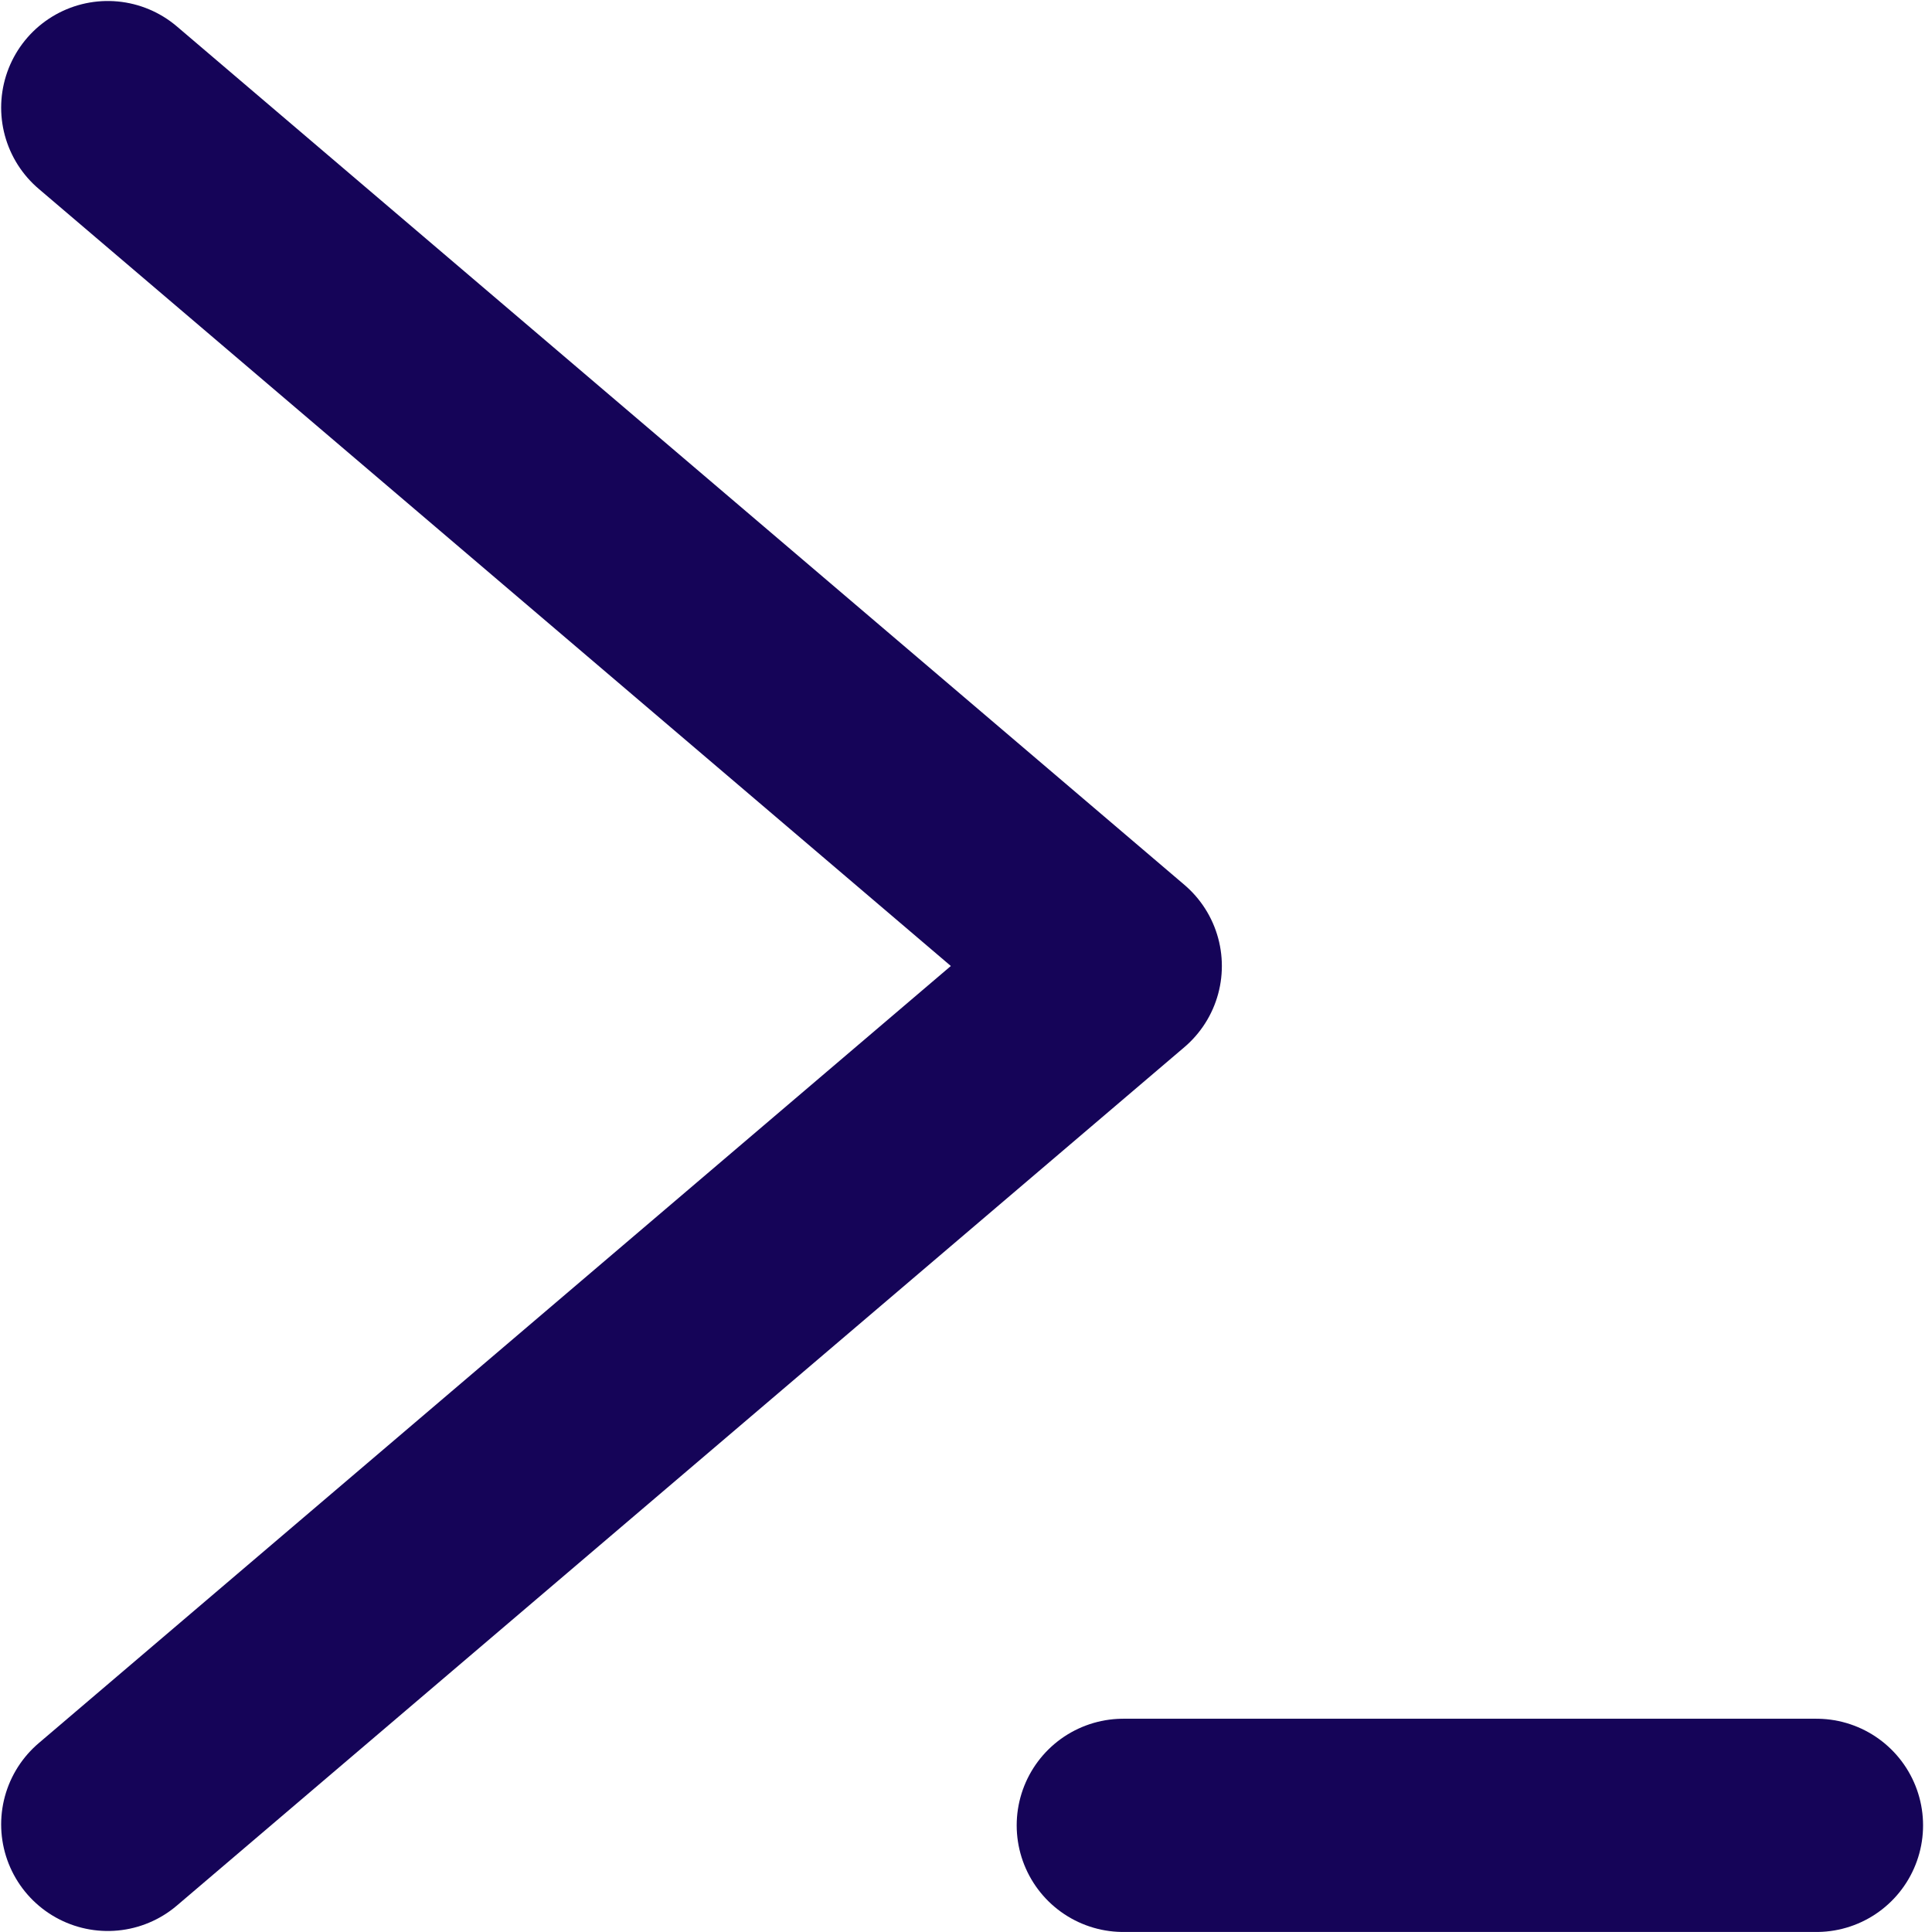
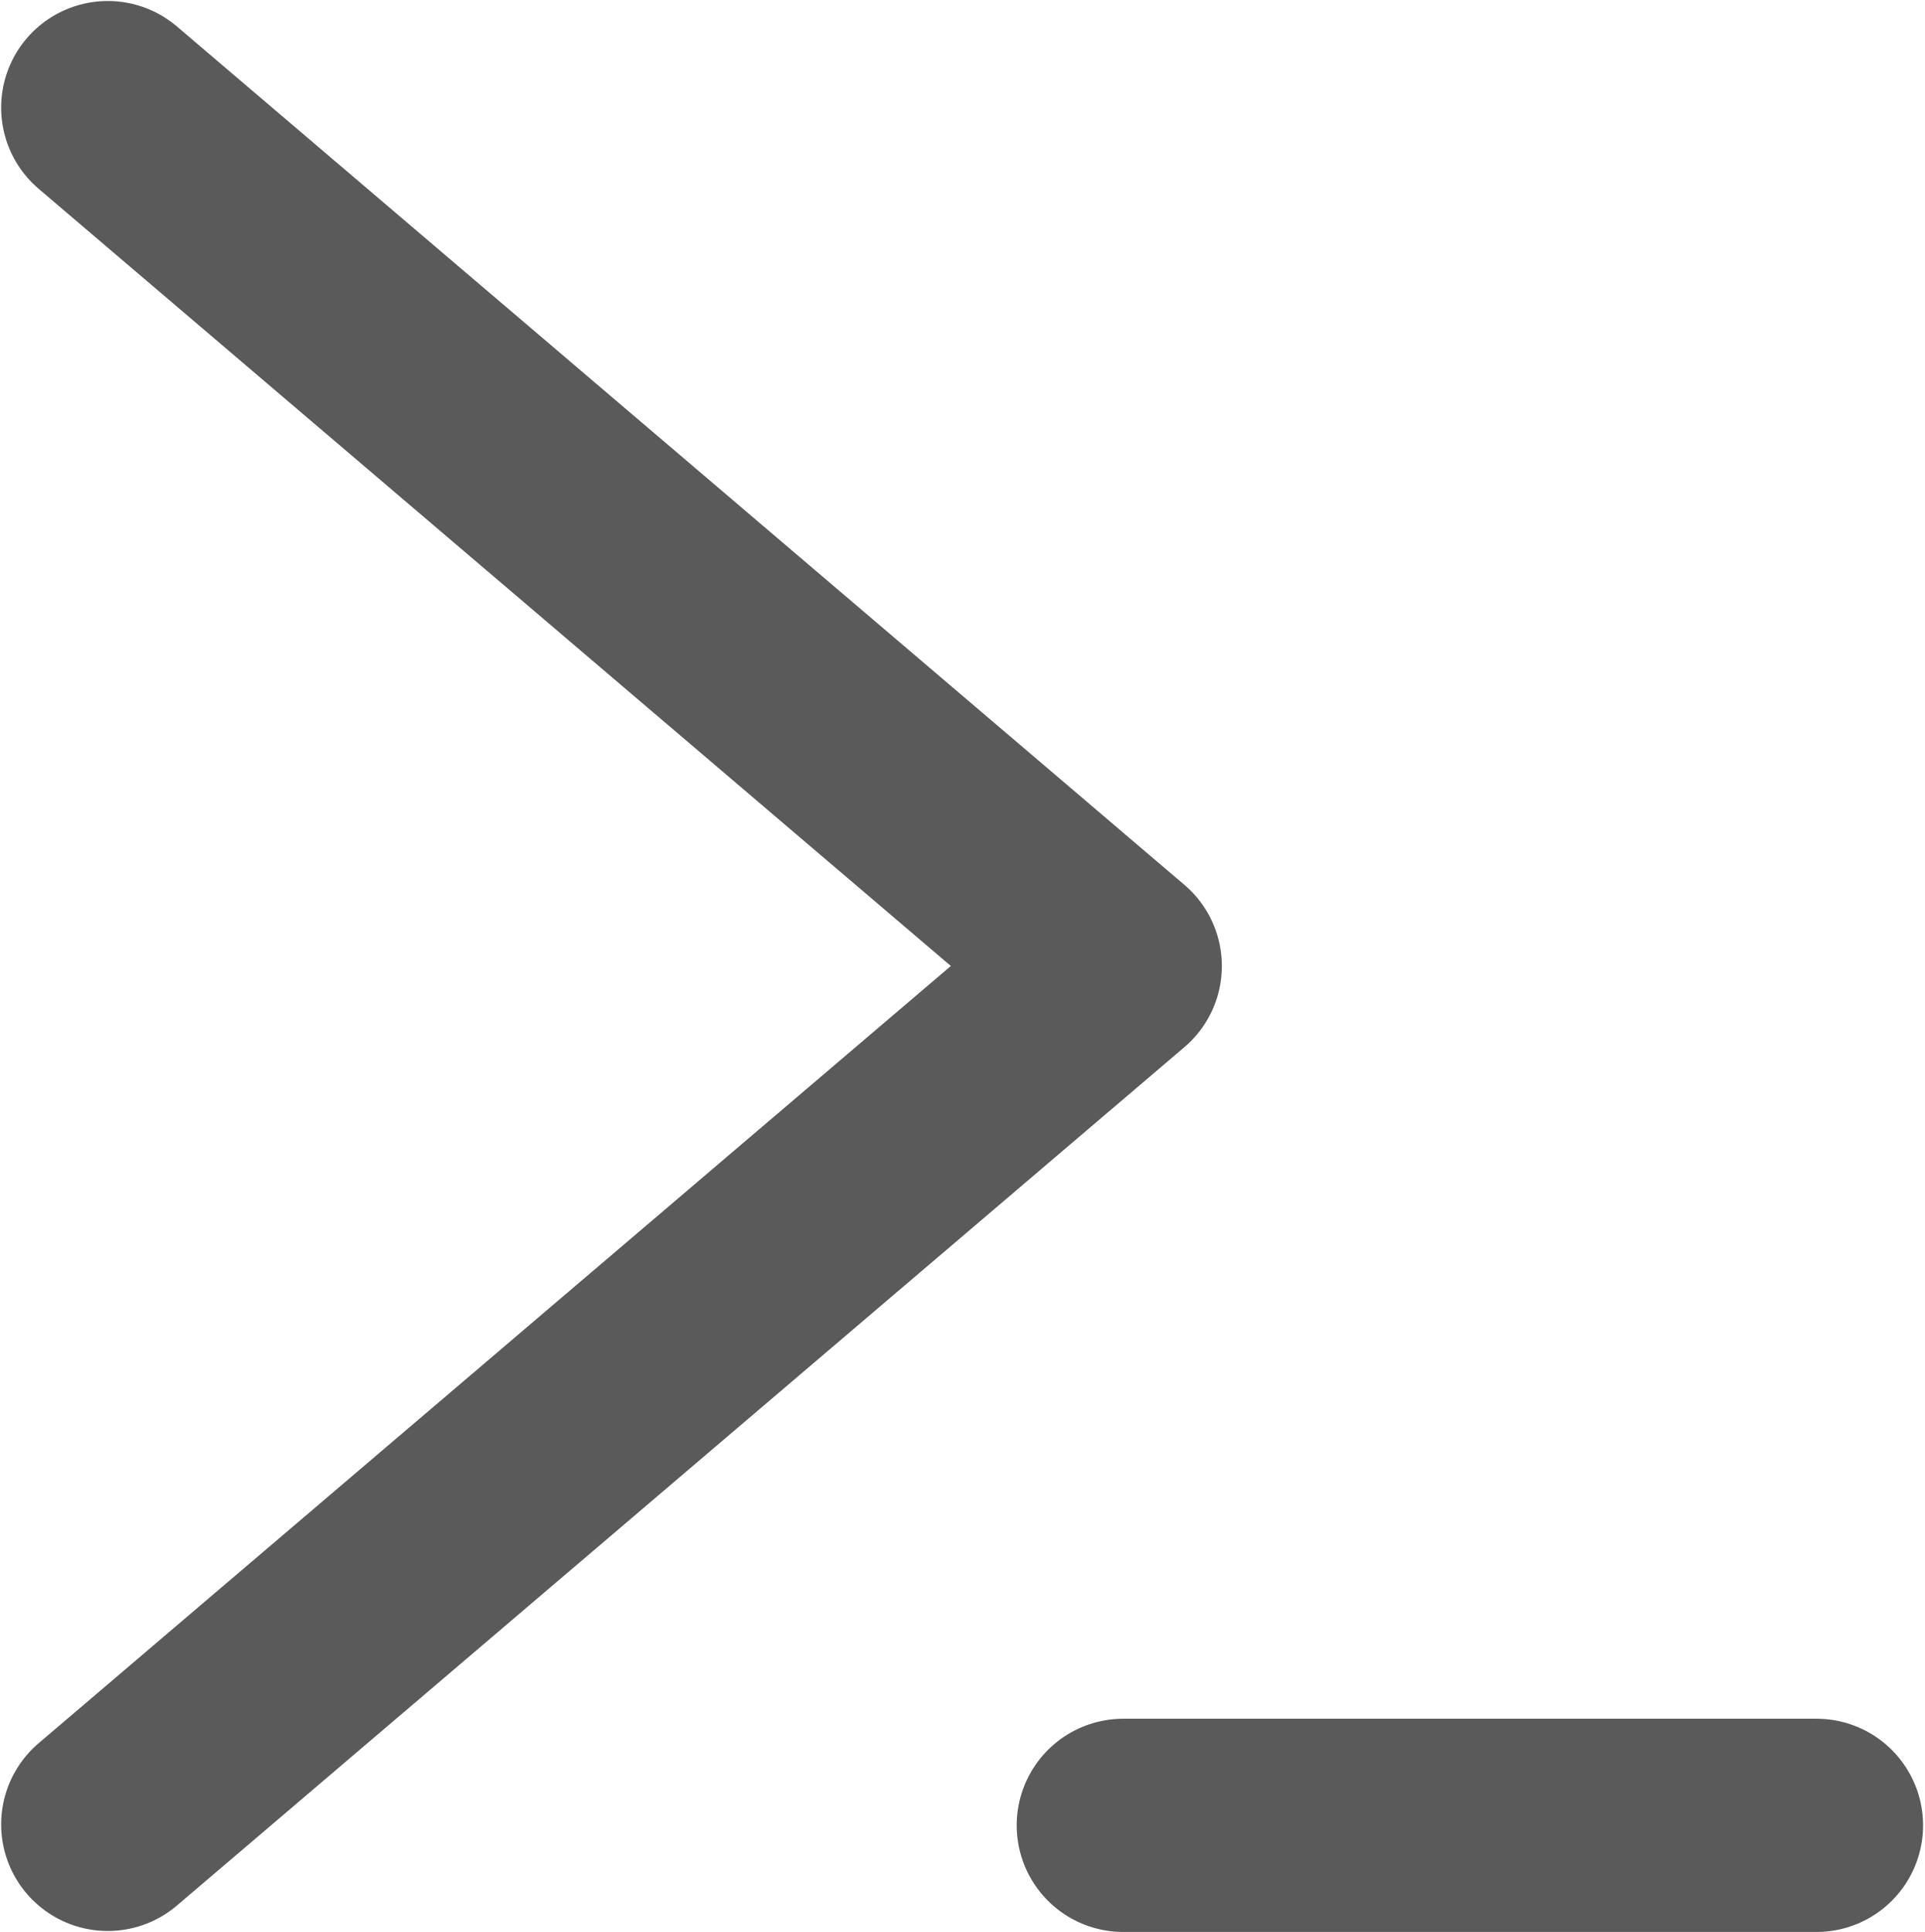
<svg xmlns="http://www.w3.org/2000/svg" width="89.625mm" height="89.968mm" viewBox="0 0 89.625 89.968" version="1.1" id="svg1040">
  <defs id="defs1034" />
  <g id="layer1" transform="translate(234.7201,17.46693)">
    <g id="g875" transform="matrix(0.9930018,0,0,0.9930018,-133.2411,-172.588)">
-       <path id="path869" d="m -97.14,161.261 47.247,40.254 -47.247,40.254" style="fill:none;stroke:#150458;stroke-width:10;stroke-linecap:round;stroke-linejoin:round;stroke-miterlimit:4;stroke-dasharray:none;stroke-opacity:1" />
-       <path id="path871" d="m -49.515,241.815 h 32.506" style="fill:none;stroke:#150458;stroke-width:10;stroke-linecap:round;stroke-linejoin:round;stroke-miterlimit:4;stroke-dasharray:none;stroke-opacity:1" />
+       <path id="path869" d="m -97.14,161.261 47.247,40.254 -47.247,40.254" style="fill:none;stroke:#5a5a5a;stroke-width:10;stroke-linecap:round;stroke-linejoin:round;stroke-miterlimit:4;stroke-dasharray:none;stroke-opacity:1" />
+       <path id="path871" d="m -49.515,241.815 h 32.506" style="fill:none;stroke:#5a5a5a;stroke-width:10;stroke-linecap:round;stroke-linejoin:round;stroke-miterlimit:4;stroke-dasharray:none;stroke-opacity:1" />
    </g>
  </g>
</svg>
